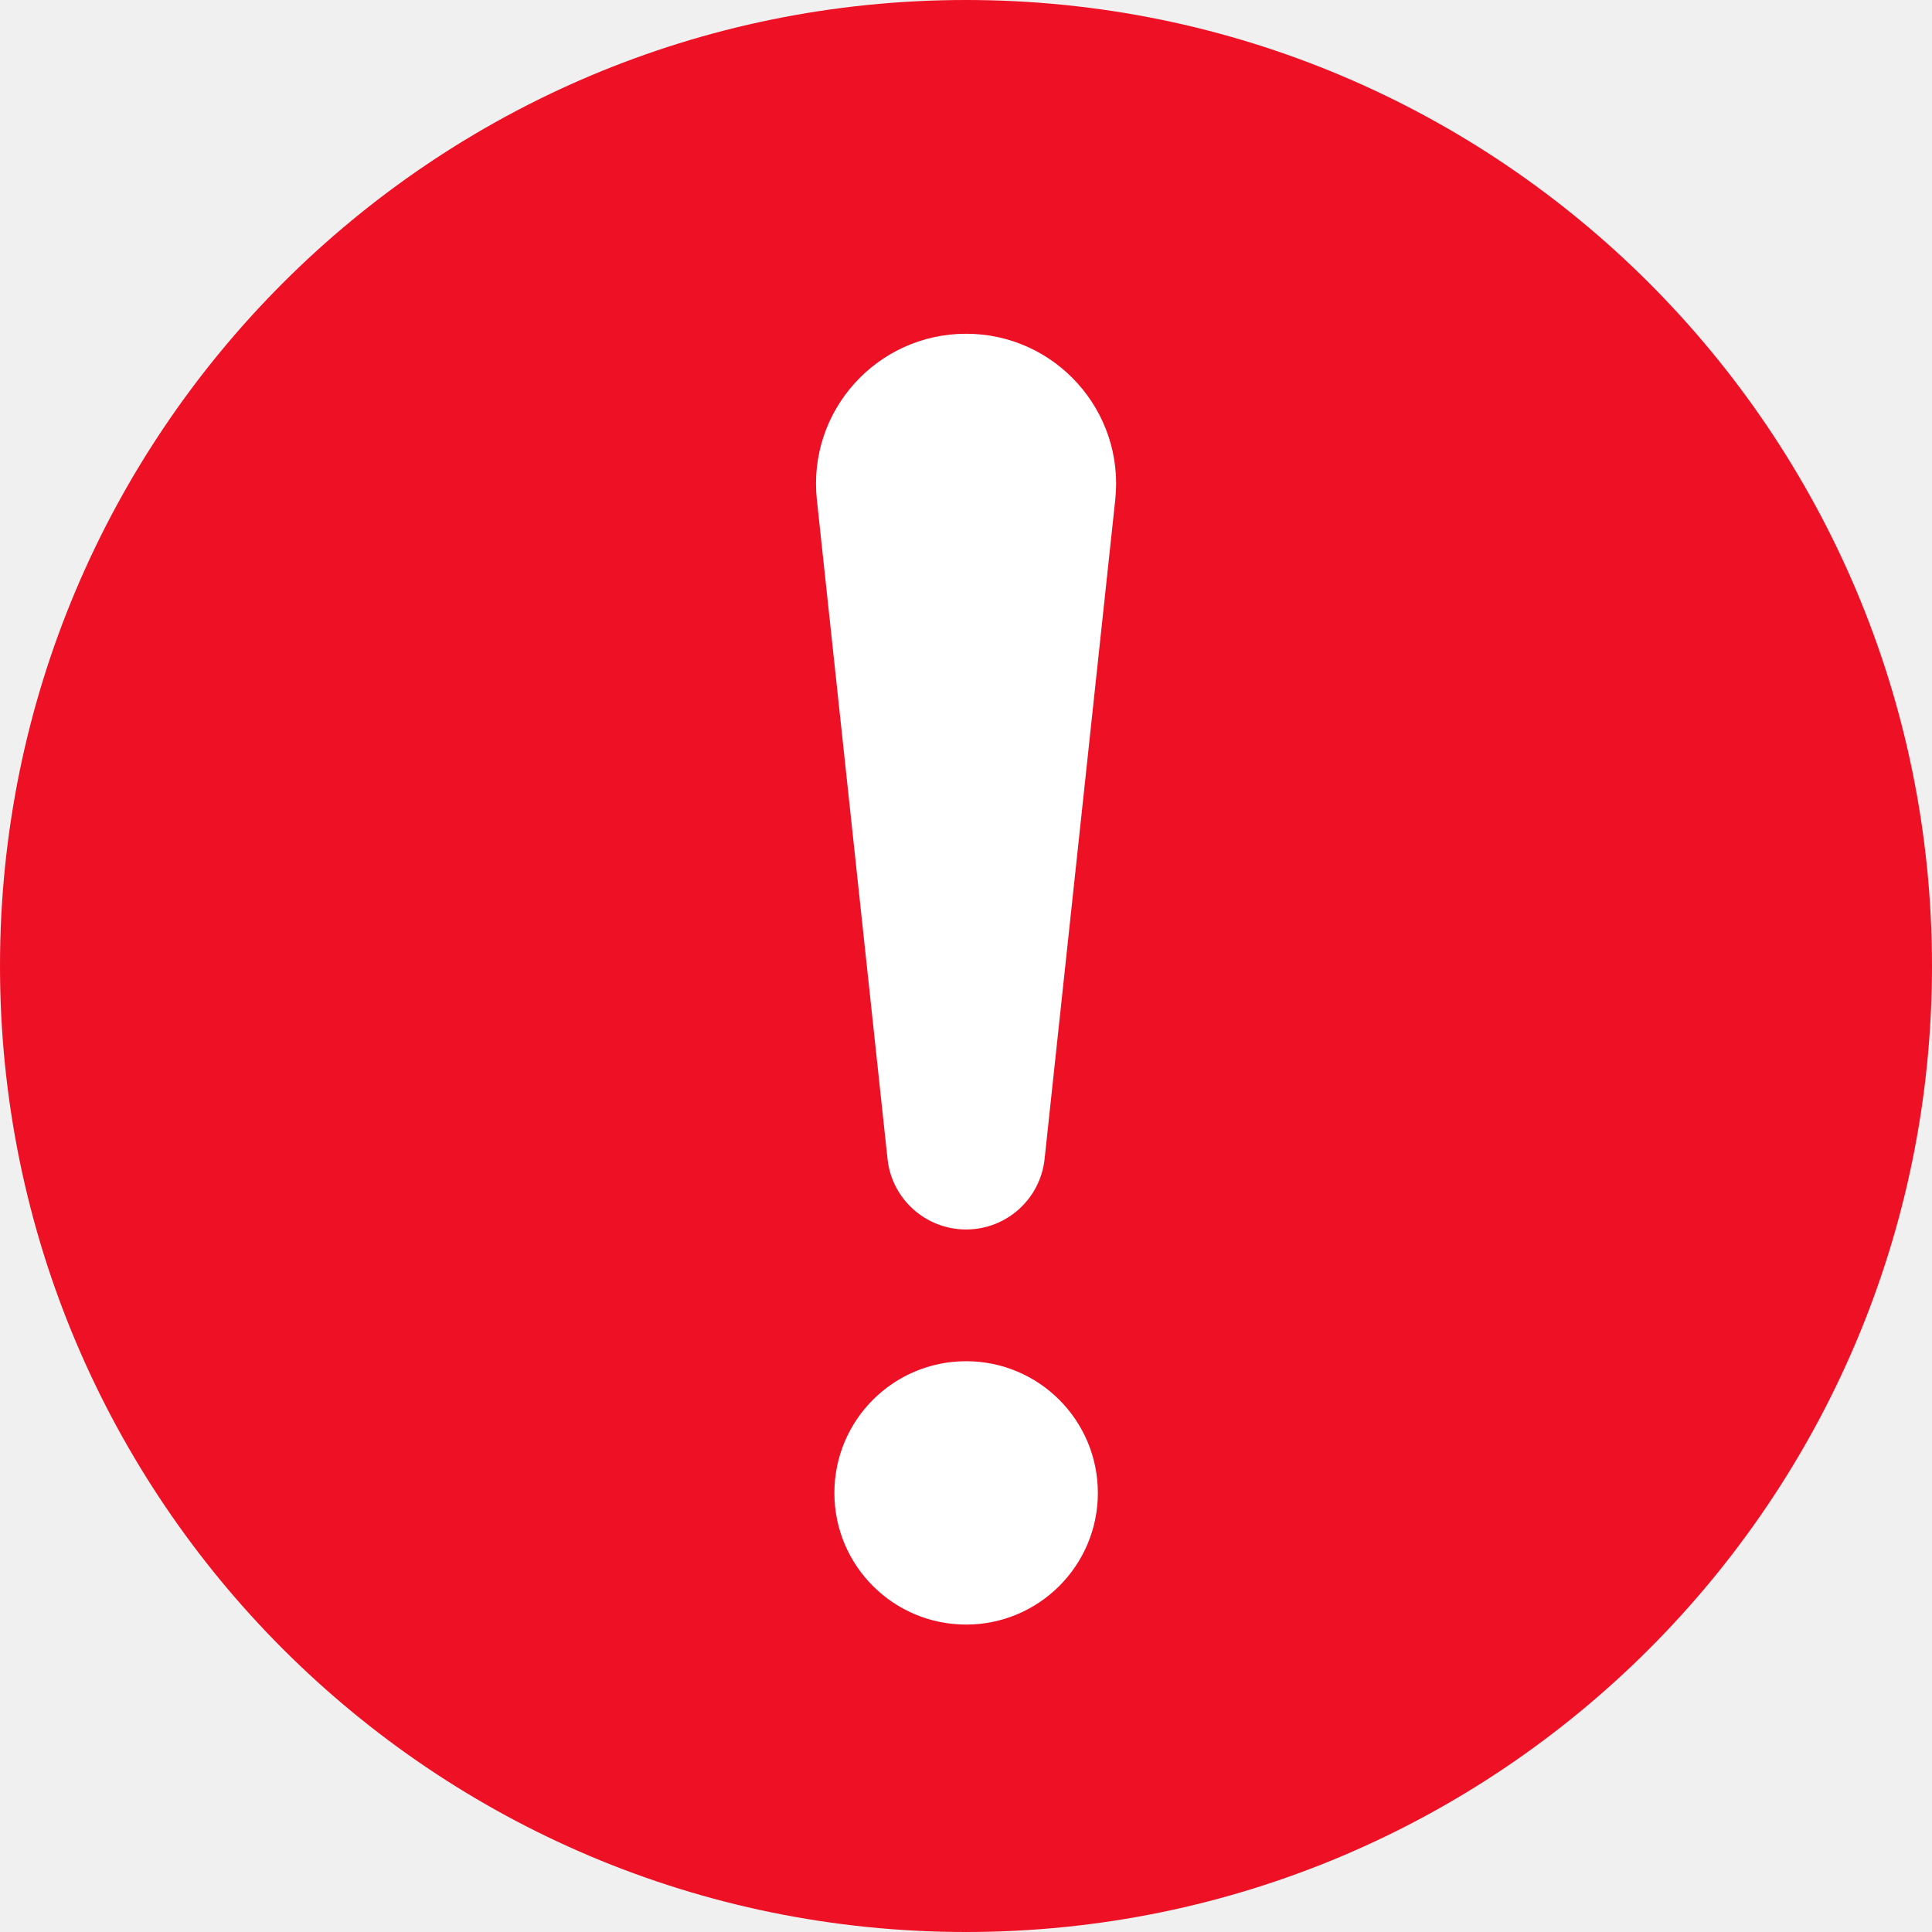
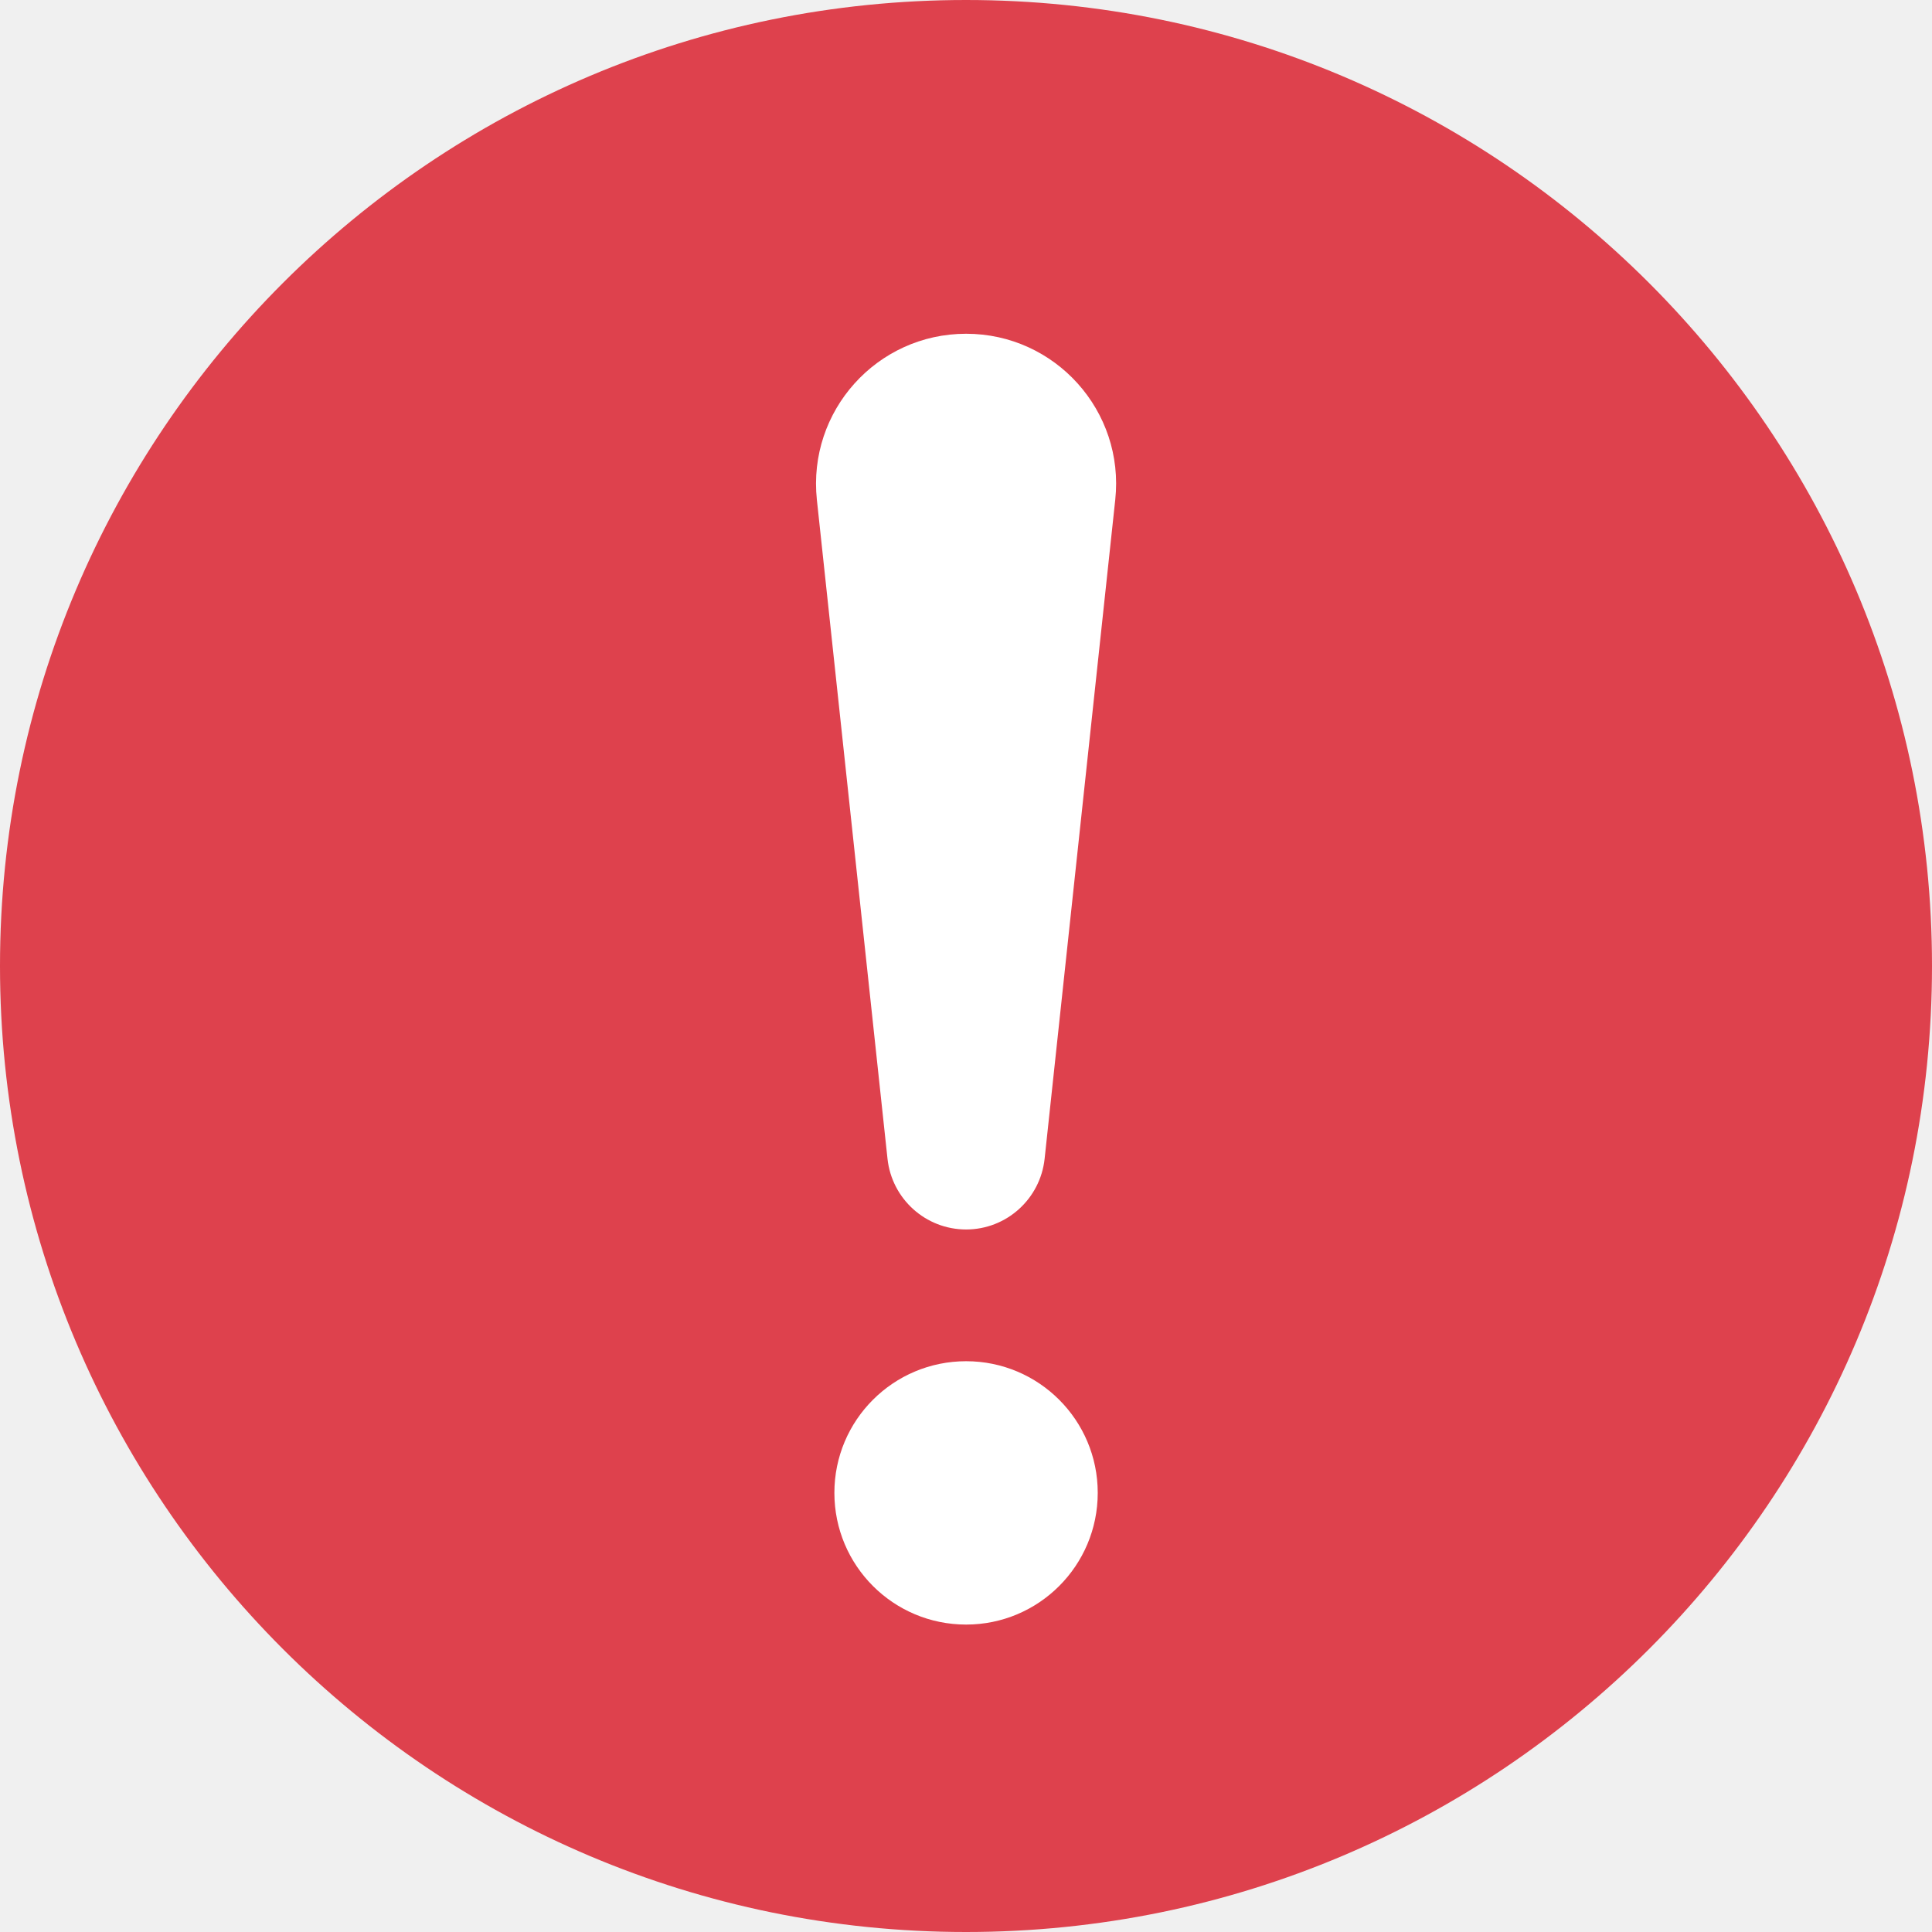
<svg xmlns="http://www.w3.org/2000/svg" width="16" height="16" viewBox="0 0 16 16" fill="none">
-   <g clip-path="url(#clip0_4179_15953)">
-     <g clip-path="url(#clip1_4179_15953)">
-       <path d="M16 8C16 12.418 12.418 16 8 16C3.582 16 0 12.418 0 8C0 3.582 3.582 0 8 0C12.418 0 16 3.582 16 8Z" fill="#EE1025" />
-       <path d="M8.001 2.764C7.262 2.764 6.686 3.404 6.765 4.139L7.35 9.597C7.385 9.93 7.666 10.182 8.001 10.182C8.335 10.182 8.616 9.93 8.651 9.597L9.236 4.139C9.315 3.404 8.739 2.764 8.001 2.764Z" fill="white" />
-       <path d="M8.001 13.454C8.603 13.454 9.092 12.966 9.092 12.364C9.092 11.761 8.603 11.273 8.001 11.273C7.398 11.273 6.91 11.761 6.91 12.364C6.91 12.966 7.398 13.454 8.001 13.454Z" fill="white" />
-     </g>
+   <g clip-path="url(#clip0_1_2)">
+     <path d="M16 8C16 12.418 12.418 16 8 16C3.582 16 0 12.418 0 8C0 3.582 3.582 0 8 0C12.418 0 16 3.582 16 8Z" fill="#DE414D" />
+     <path d="M8.001 11.273C8.603 11.273 9.091 11.761 9.091 12.363C9.091 12.966 8.603 13.454 8.001 13.454C7.398 13.454 6.91 12.966 6.91 12.363C6.91 11.761 7.398 11.273 8.001 11.273ZM8.001 2.764C8.739 2.764 9.315 3.404 9.236 4.139L8.651 9.597C8.615 9.929 8.335 10.182 8.001 10.182C7.666 10.182 7.386 9.929 7.35 9.597L6.765 4.139C6.687 3.404 7.262 2.764 8.001 2.764Z" fill="white" />
  </g>
  <defs>
-     <clipPath id="clip0_4179_15953">
-       <rect width="16" height="16" fill="white" />
-     </clipPath>
-     <clipPath id="clip1_4179_15953">
+     <clipPath id="clip0_1_2">
      <rect width="16" height="16" fill="white" />
    </clipPath>
  </defs>
</svg>
